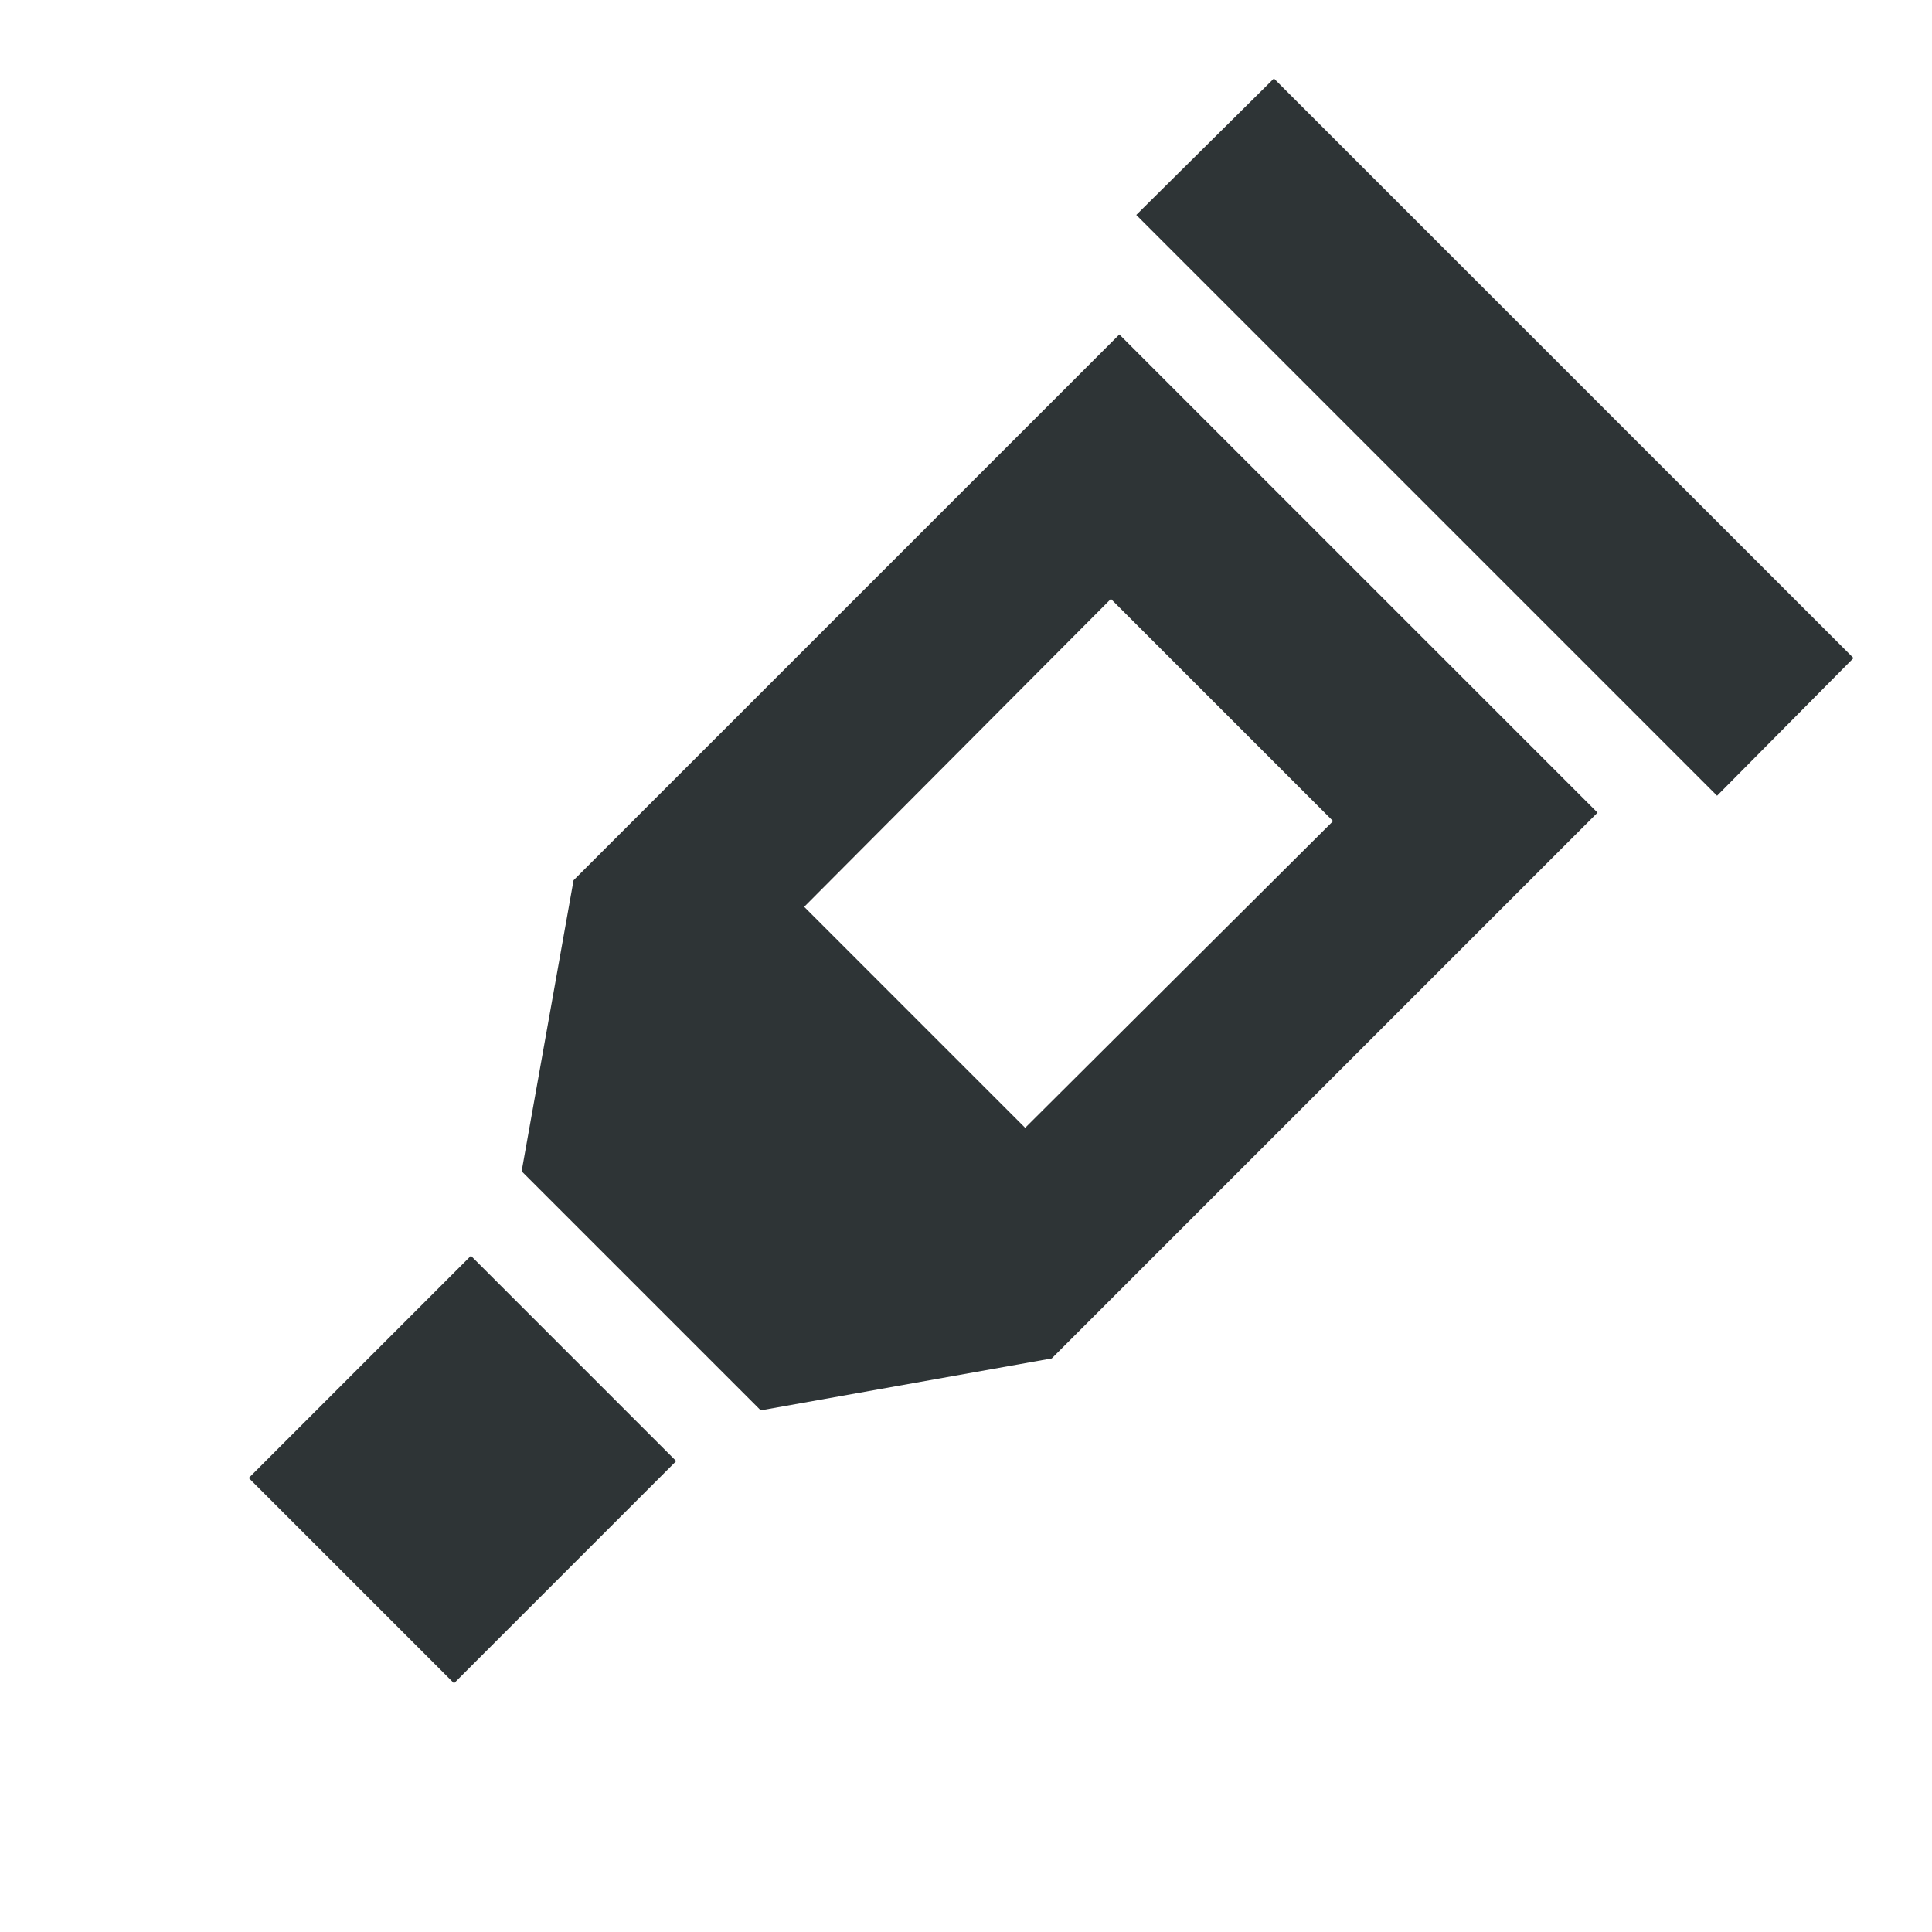
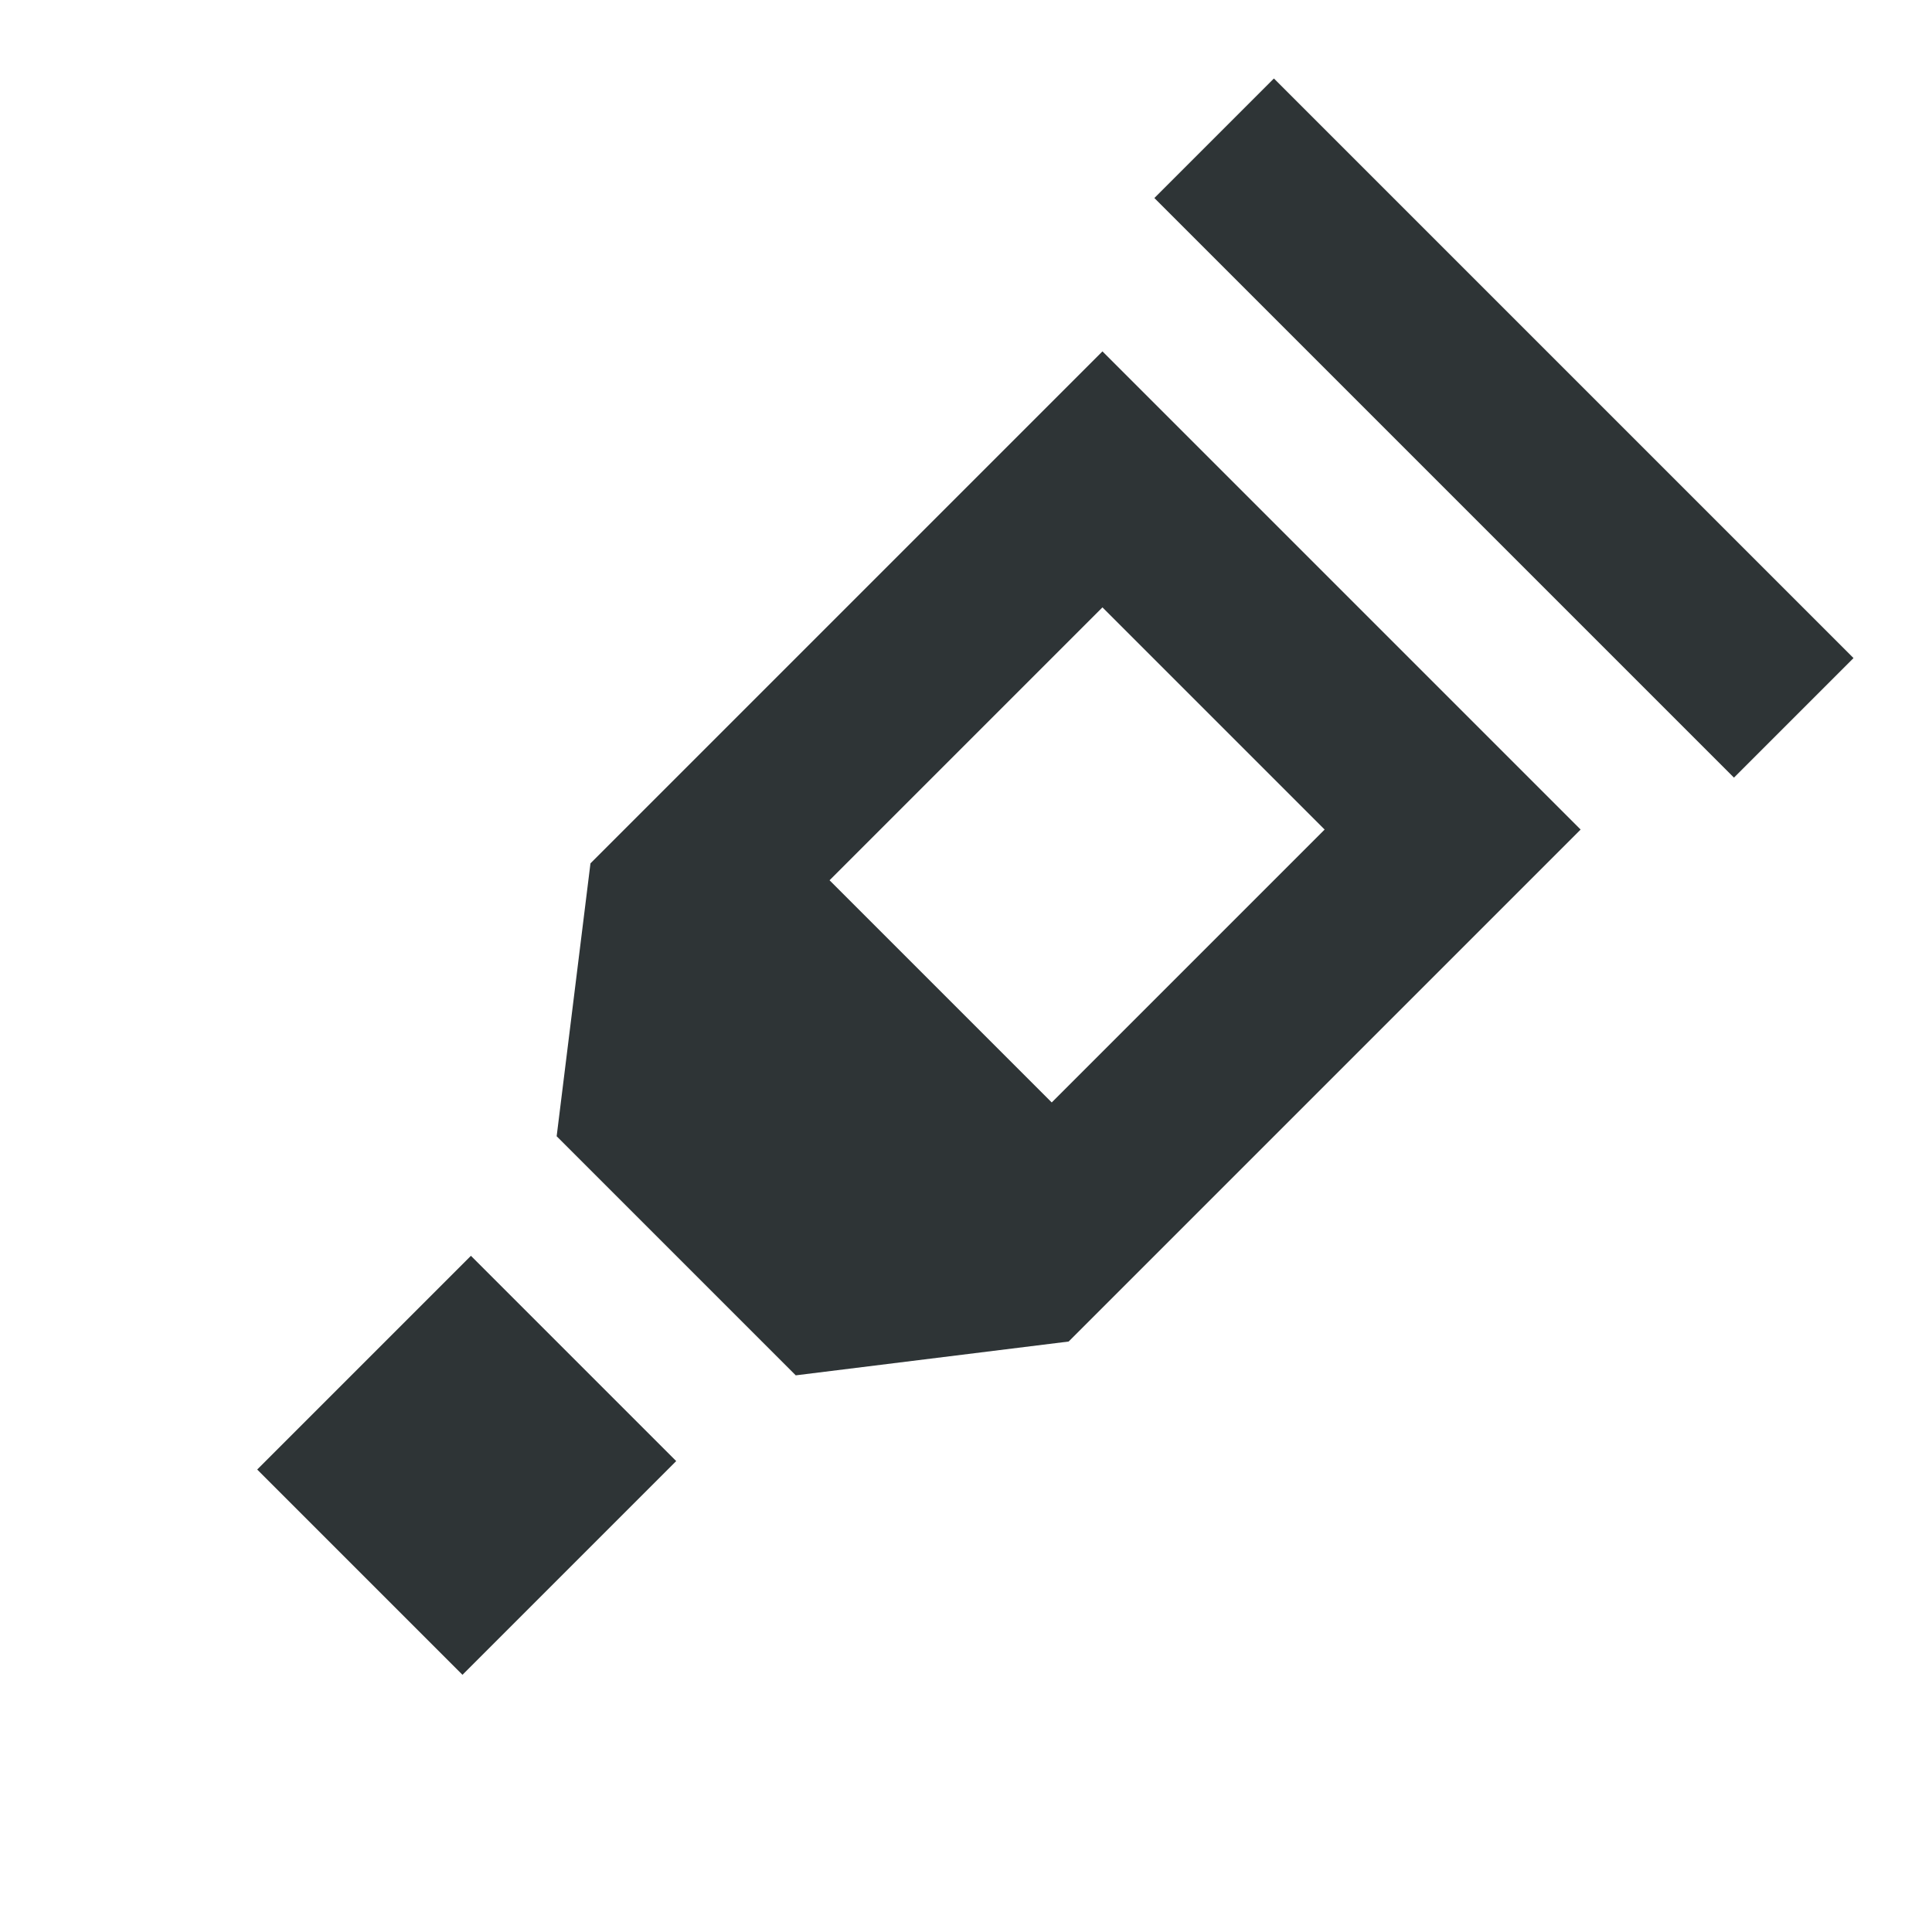
<svg xmlns="http://www.w3.org/2000/svg" width="16" height="16" viewBox="0 0 16 16">
-   <path d="M10.55 0.65 L15.35 5.45 L14.22 6.59 L9.41 1.78 Z M9.27 2.77 L13.23 6.73 L8.71 11.25 L6.30 11.68 L4.32 9.70 L4.75 7.29 Z M9.20 4.96 L11.04 6.80 L8.49 9.34 L6.66 7.51 Z M3.90 10.40 L5.60 12.10 L3.76 13.94 L2.06 12.24 Z" fill="#2e3436" fill-rule="evenodd" />
+   <path d="M10.55 0.65 L15.35 5.45 L14.36 6.44 L9.56 1.64 Z M9.13 2.91 L13.09 6.87 L8.85 11.11 L6.59 11.39 L4.61 9.41 L4.89 7.15 Z M9.13 5.03 L10.97 6.87 L8.71 9.13 L6.87 7.29 Z M3.90 10.40 L5.60 12.10 L3.83 13.87 L2.13 12.17 Z" fill="#2e3436" fill-rule="evenodd" />
</svg>
